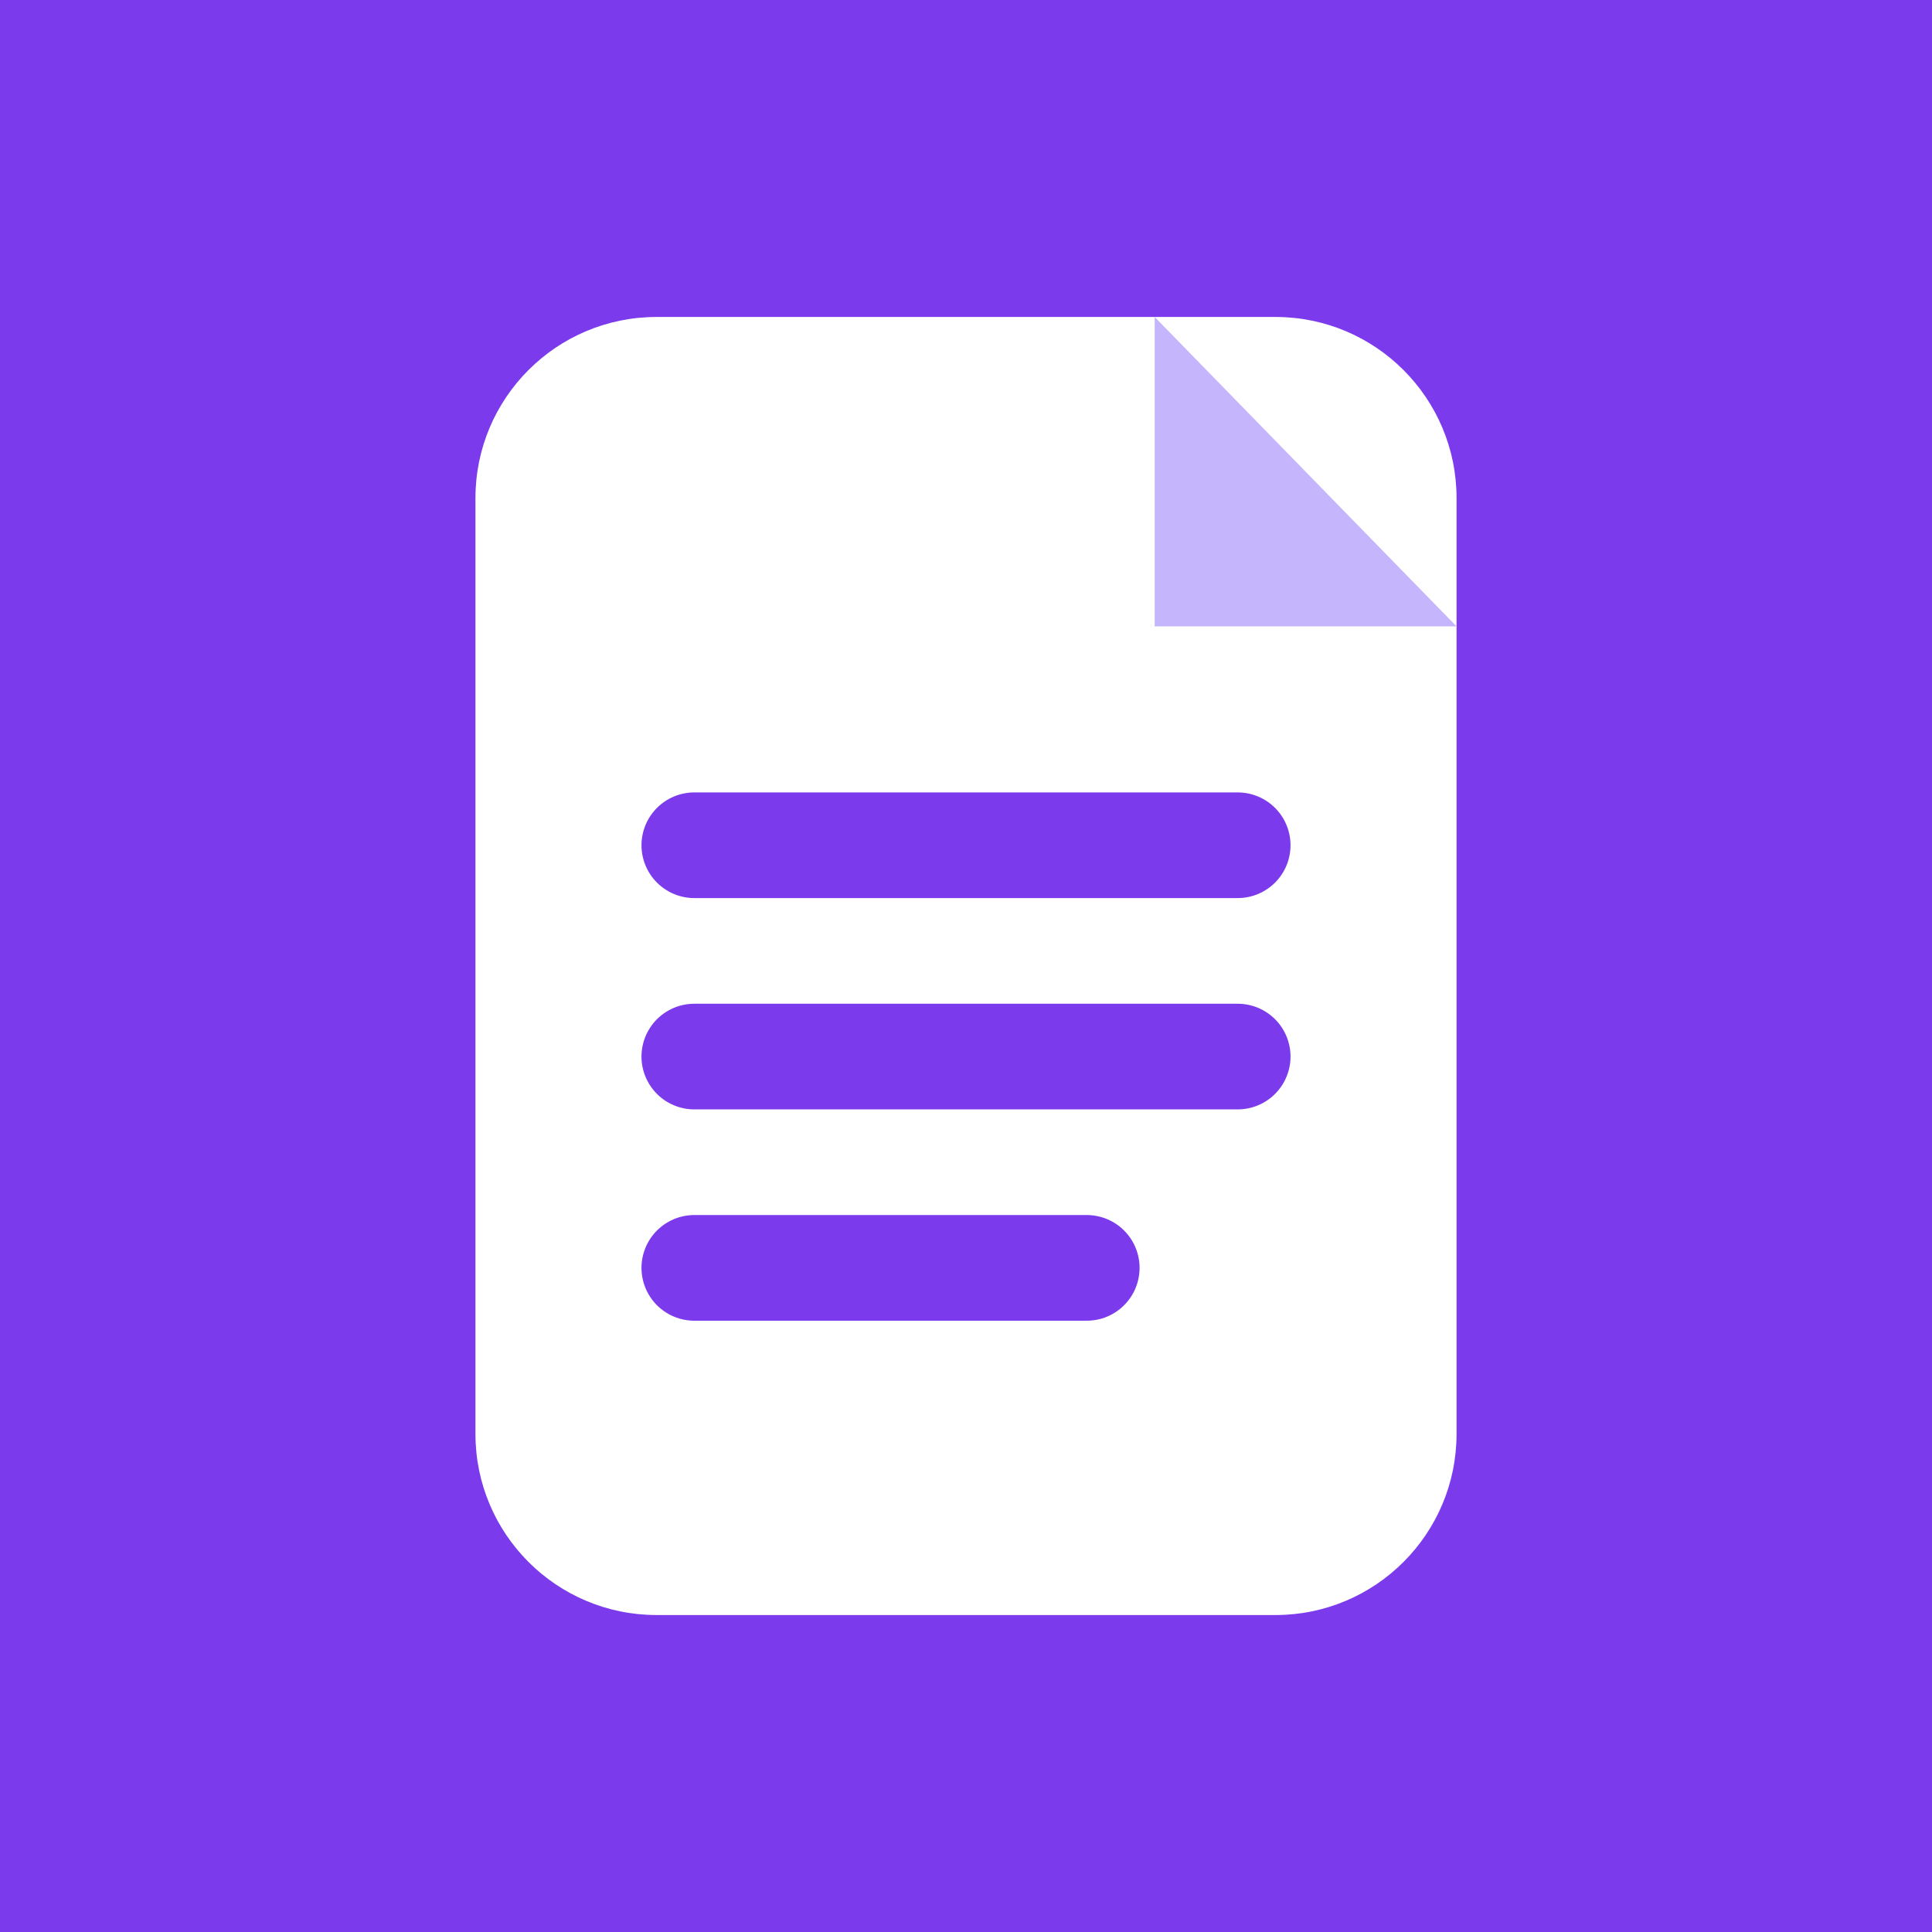
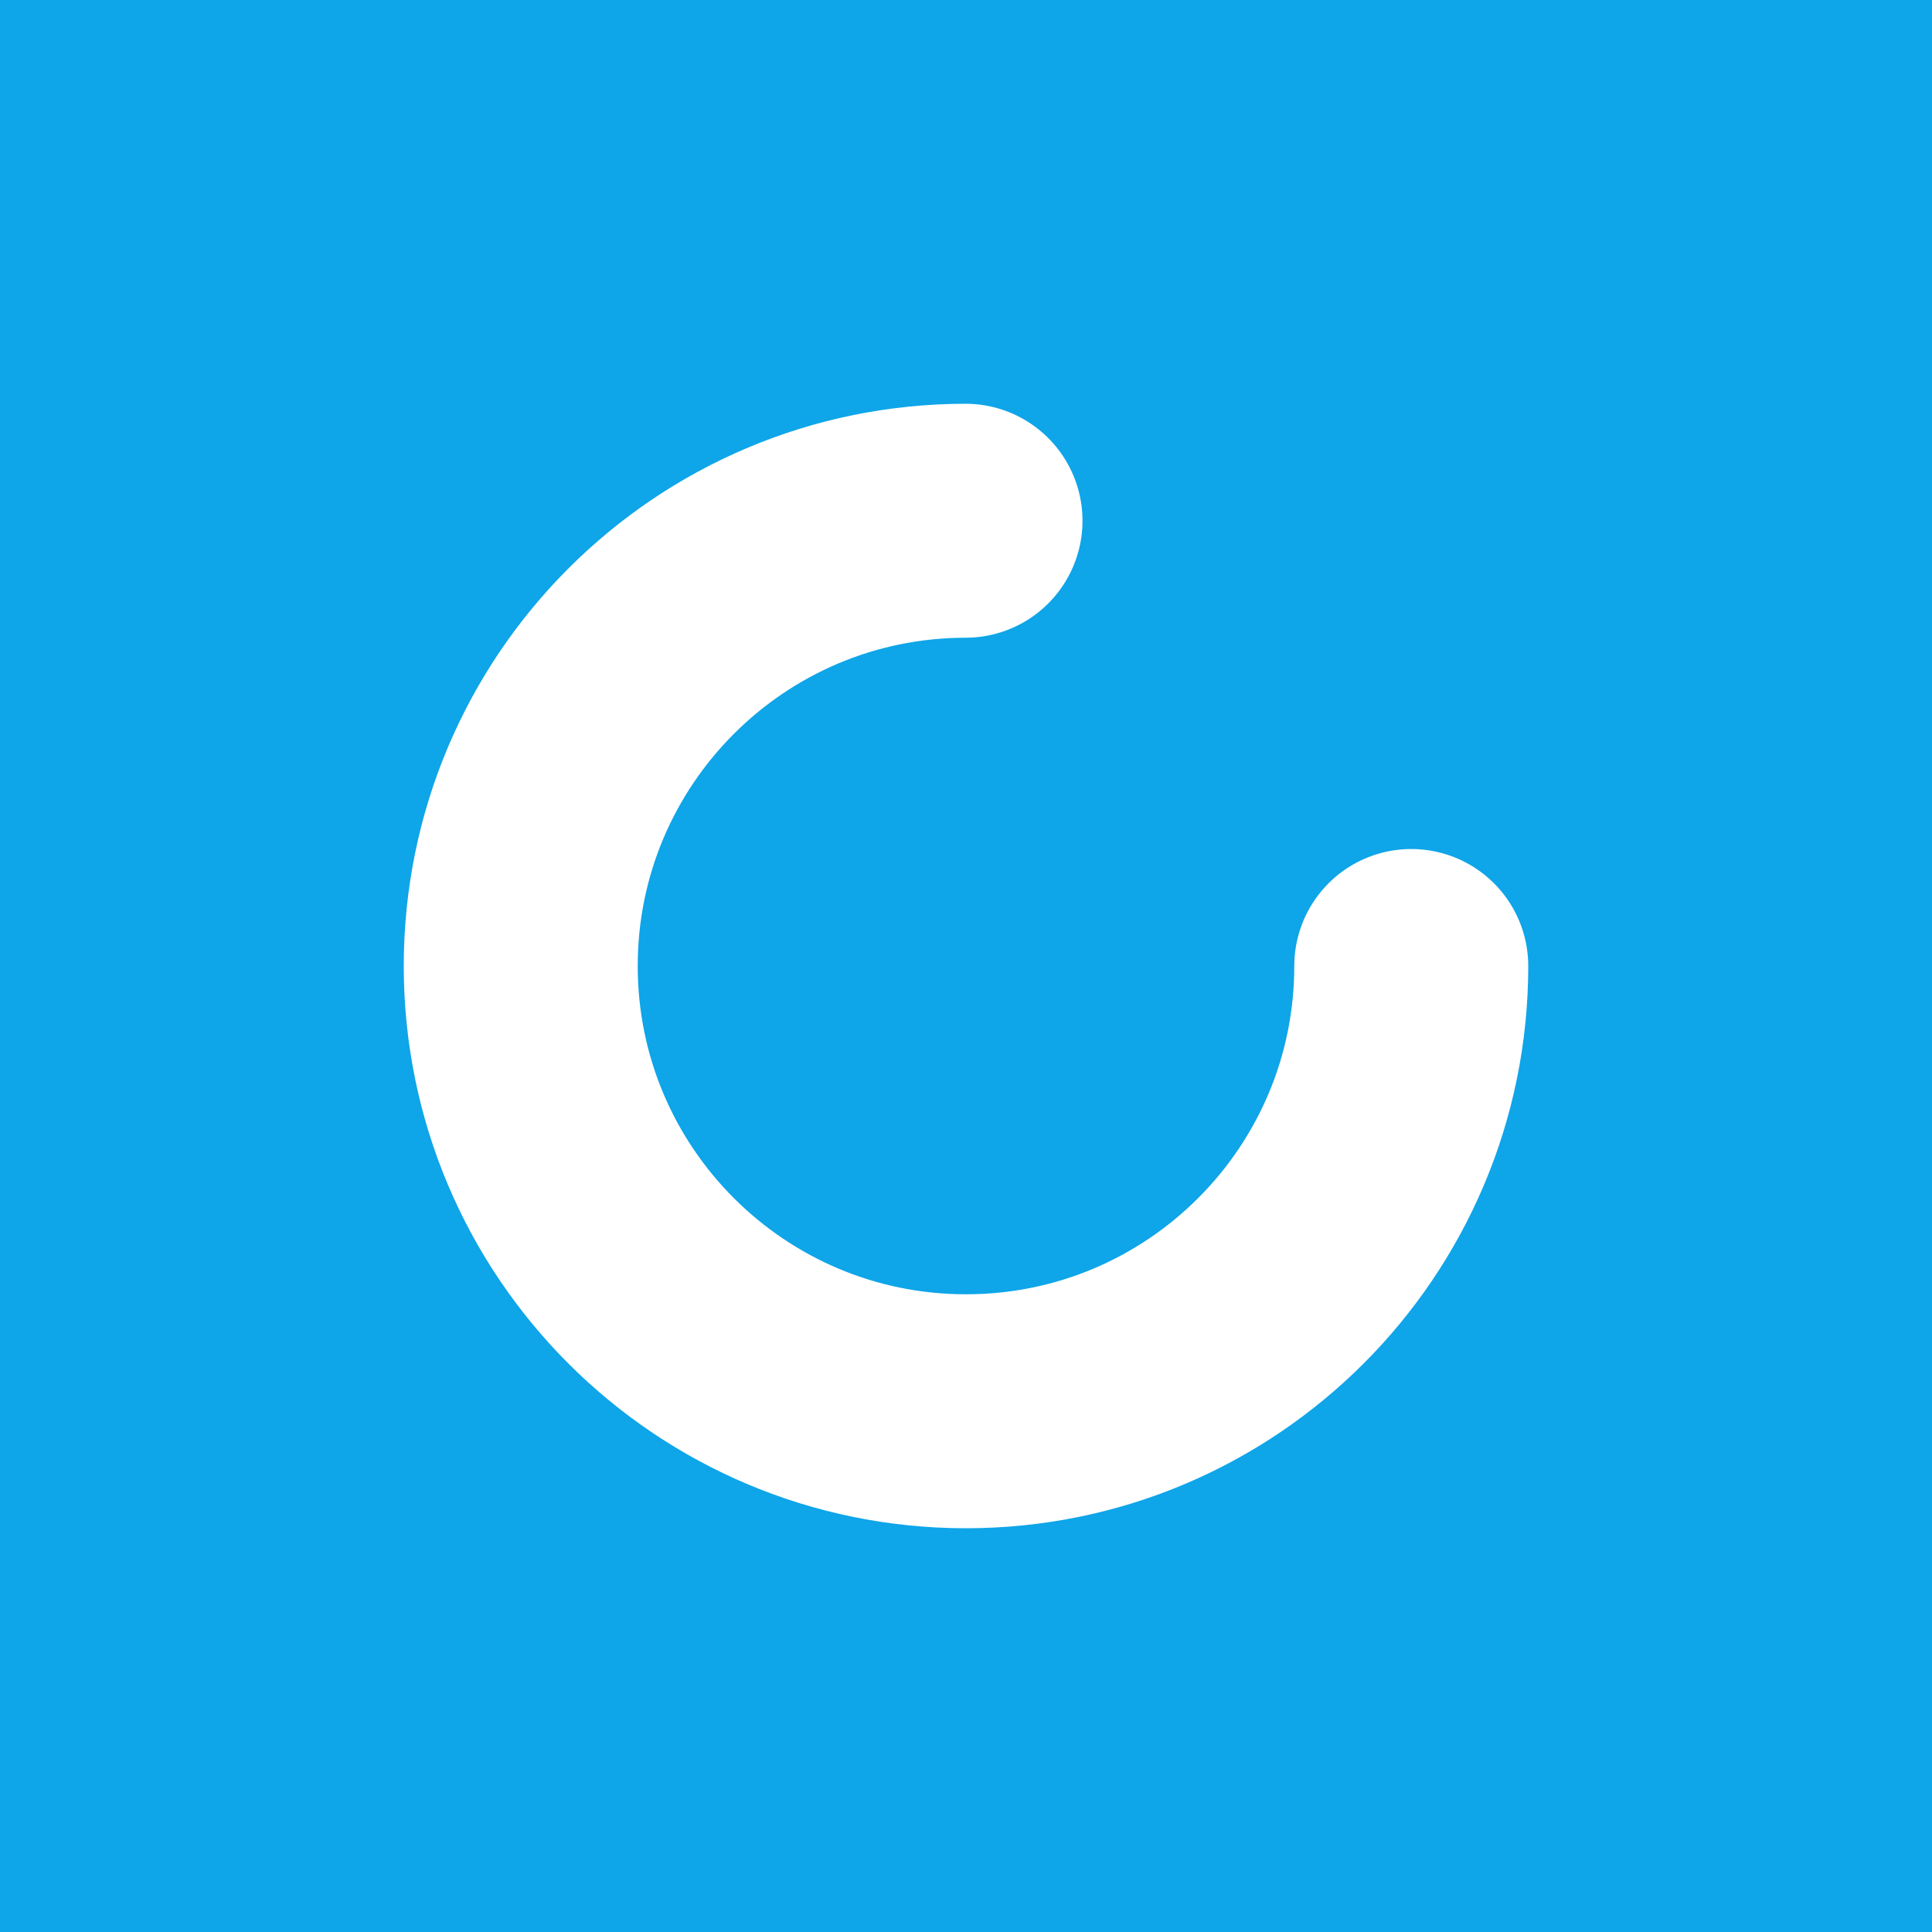
<svg xmlns="http://www.w3.org/2000/svg" viewBox="0 0 512 512" fill="none">
-   <rect width="512" height="512" fill="#7C3AED" />
-   <rect x="126" y="84" width="260" height="344" rx="48" fill="#fff" />
-   <path d="M306 84v82h80" fill="#C4B5FD" />
-   <path d="M184 224h144M184 280h144M184 336h104" stroke="#7C3AED" stroke-width="28" stroke-linecap="round" />
+   <rect width="512" height="512" fill="#0EA5E9" />
+   <circle cx="256" cy="256" r="118" fill="none" stroke="#ffffff" stroke-width="62" stroke-linecap="round" stroke-dasharray="556 186" />
</svg>
